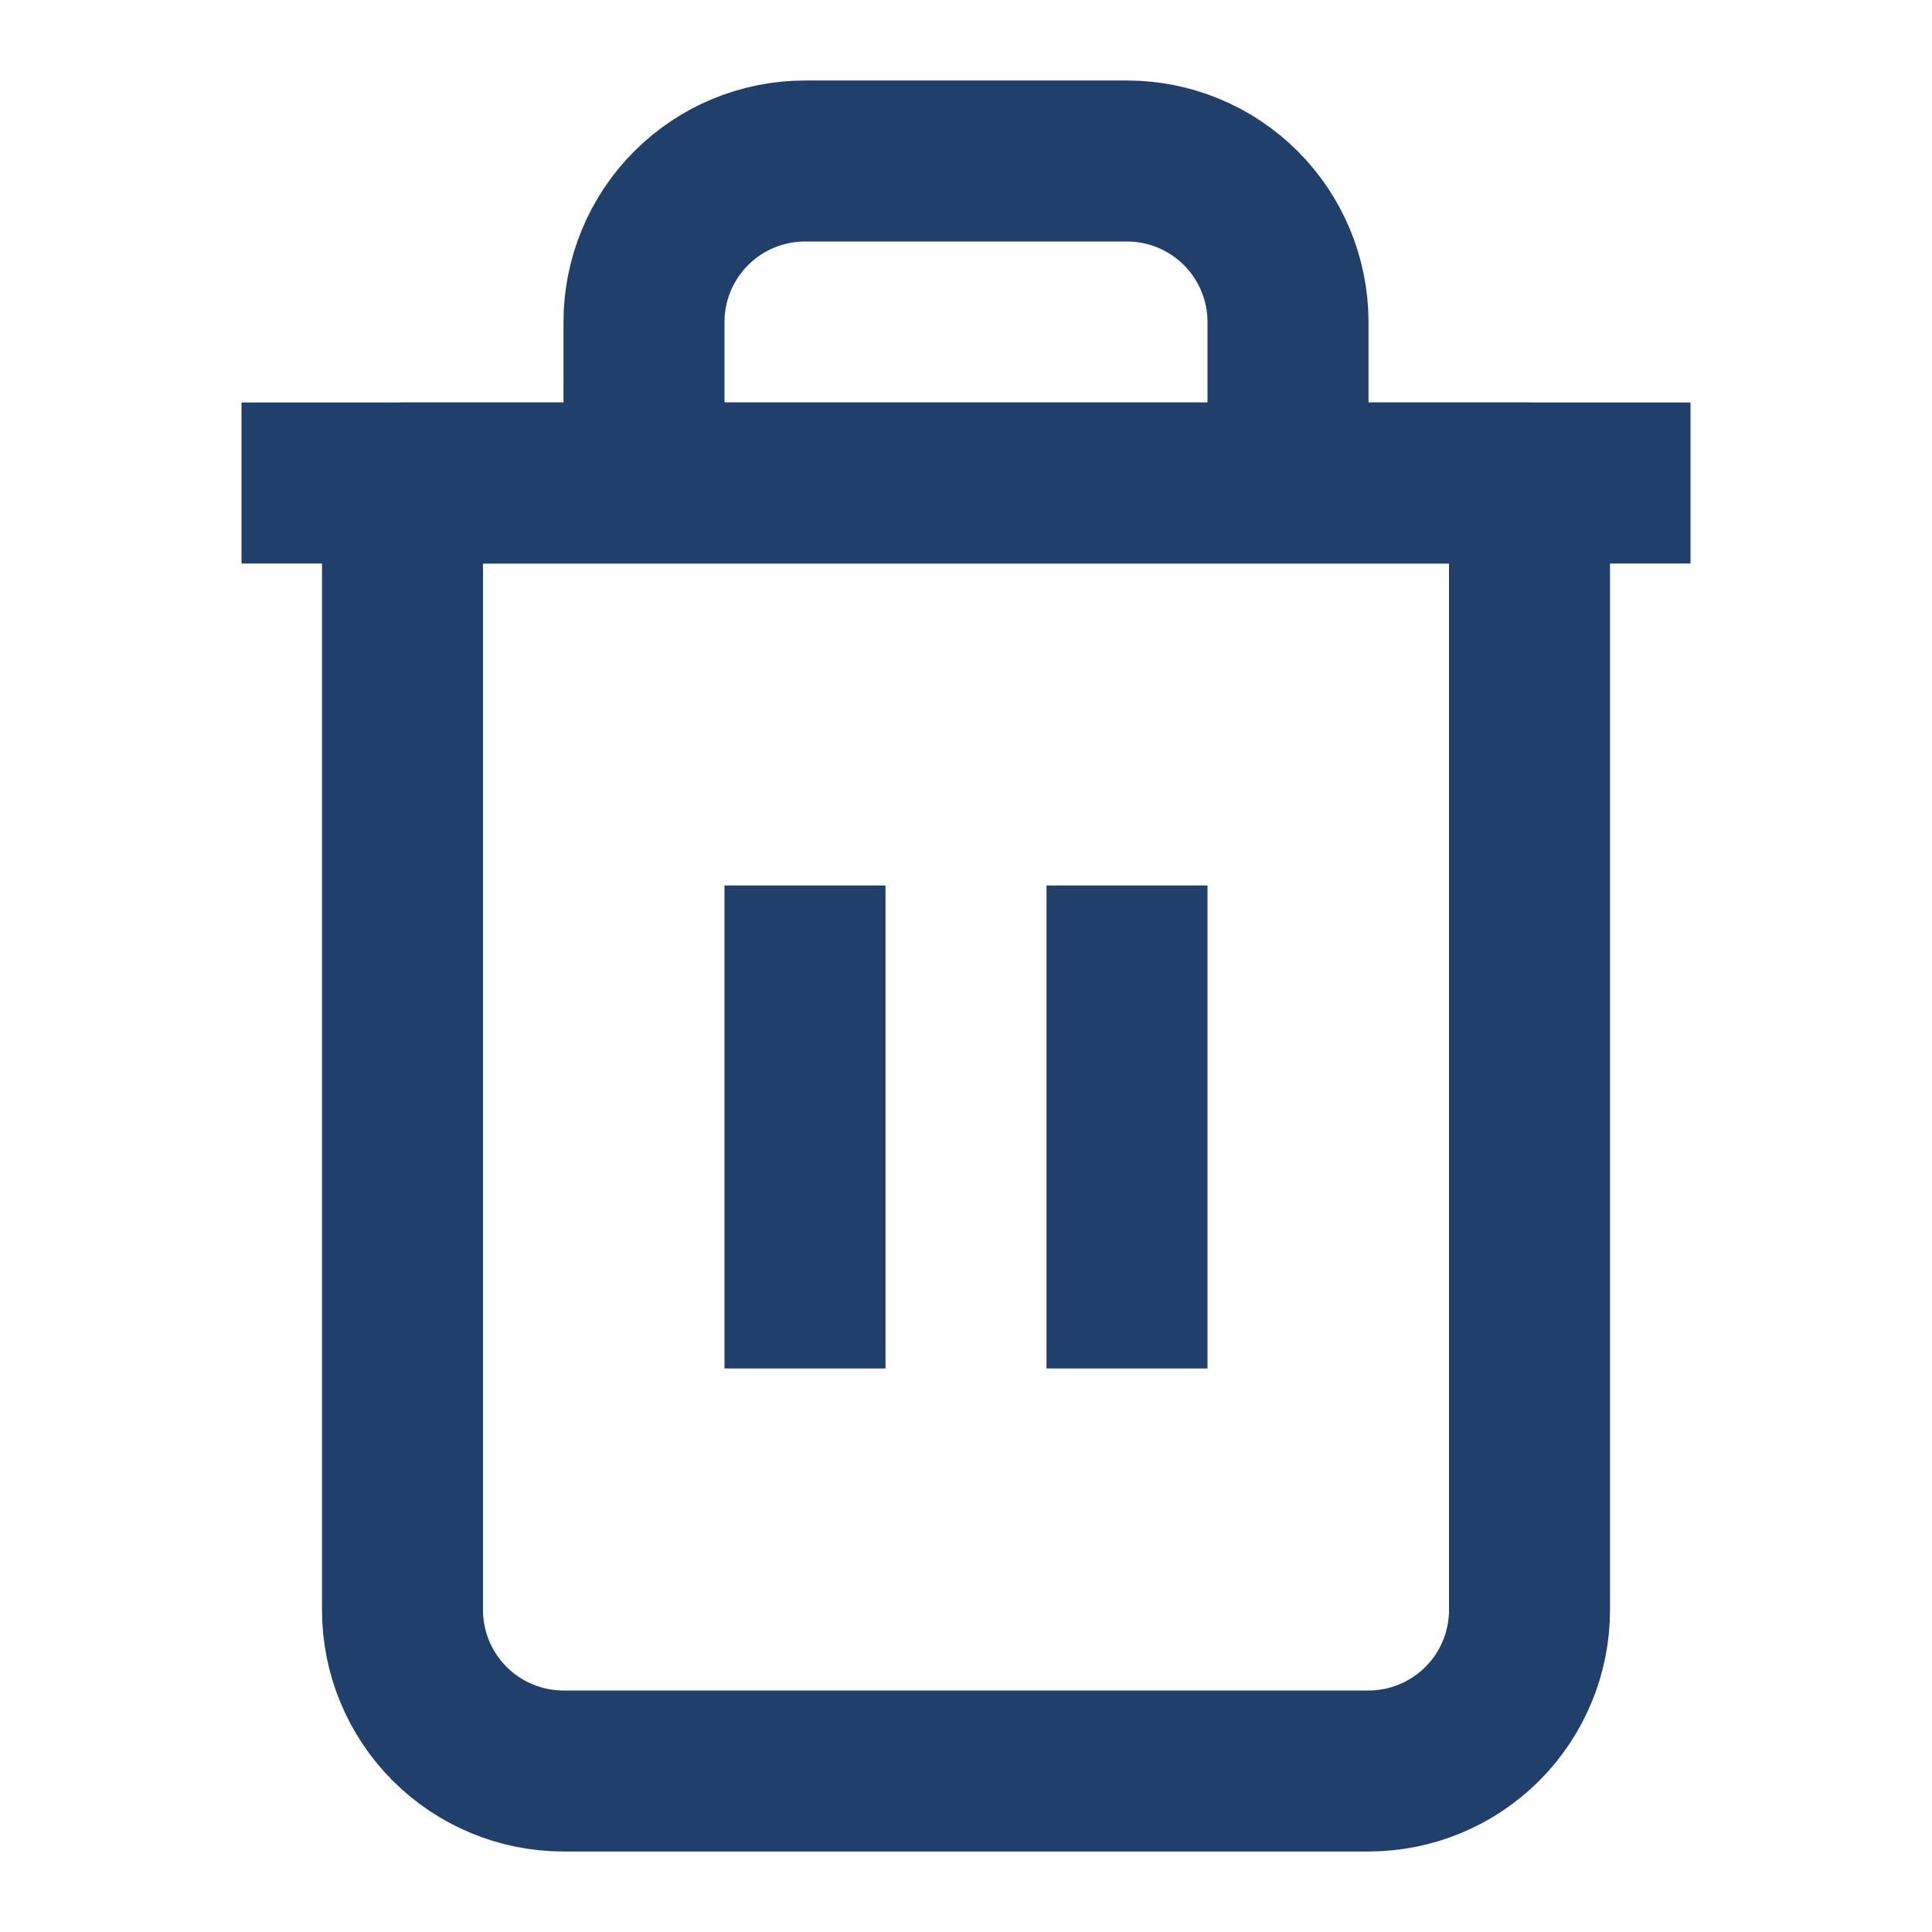
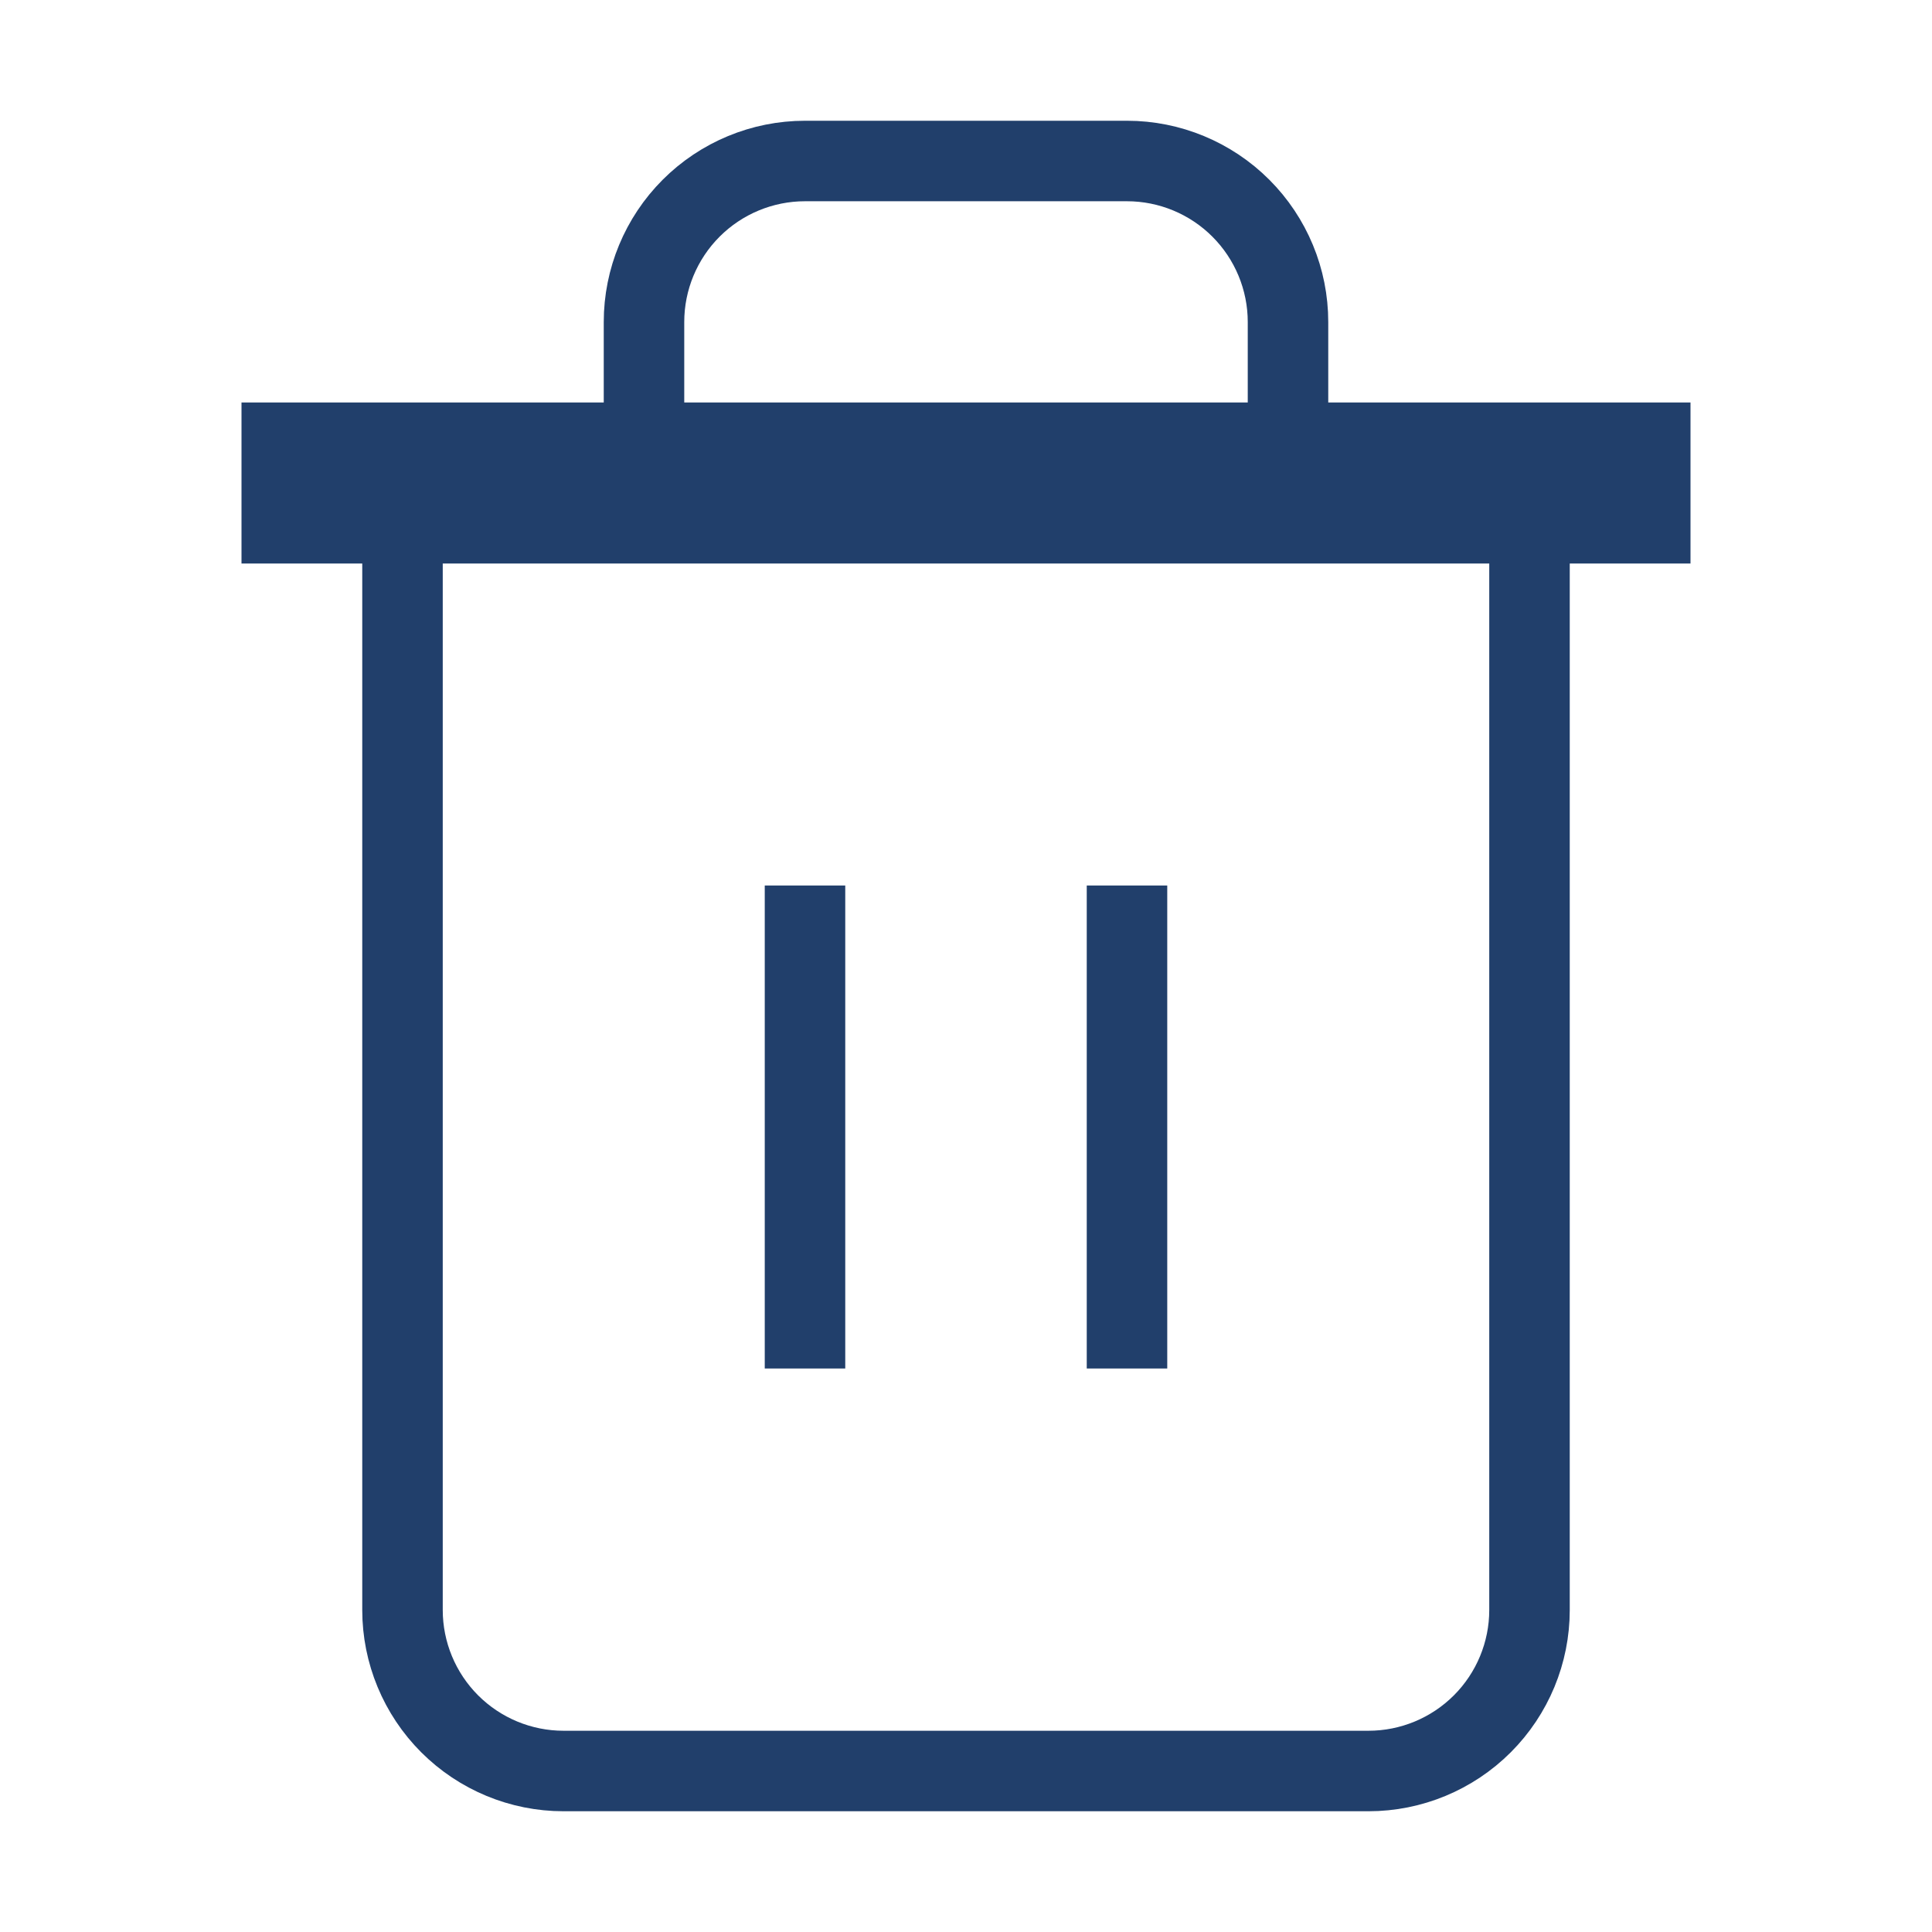
<svg xmlns="http://www.w3.org/2000/svg" width="24" height="24" viewBox="0 0 24 24" fill="none">
  <path d="M3 6H5H21" stroke="#213F6B" stroke-width="2" sstrokeLinecap="round" stroke-linejoin="round" />
-   <path d="M8 6V4C8 3.47 8.211 2.961 8.586 2.586C8.961 2.211 9.47 2 10 2H14C14.53 2 15.039 2.211 15.414 2.586C15.789 2.961 16 3.47 16 4V6M19 6V20C19 20.53 18.789 21.039 18.414 21.414C18.039 21.789 17.53 22 17 22H7C6.47 22 5.961 21.789 5.586 21.414C5.211 21.039 5 20.53 5 20V6H19Z" stroke="#213F6B" stroke-width="2" sstrokeLinecap="round" stroke-linejoin="round" />
-   <path d="M10 11V17" stroke="#213F6B" stroke-width="2" sstrokeLinecap="round" stroke-linejoin="round" />
-   <path d="M14 11V17" stroke="#213F6B" stroke-width="2" sstrokeLinecap="round" stroke-linejoin="round" />
+   <path d="M8 6V4C8 3.47 8.211 2.961 8.586 2.586C8.961 2.211 9.47 2 10 2H14C14.53 2 15.039 2.211 15.414 2.586C15.789 2.961 16 3.47 16 4V6M19 6V20C19 20.53 18.789 21.039 18.414 21.414C18.039 21.789 17.53 22 17 22H7C6.47 22 5.961 21.789 5.586 21.414C5.211 21.039 5 20.53 5 20V6H19Z" stroke="#213F6B" strokeWidth="2" sstrokeLinecap="round" strokeLinejoin="round" />
+   <path d="M10 11V17" stroke="#213F6B" strokeWidth="2" sstrokeLinecap="round" strokeLinejoin="round" />
+   <path d="M14 11V17" stroke="#213F6B" strokeWidth="2" sstrokeLinecap="round" strokeLinejoin="round" />
</svg>
